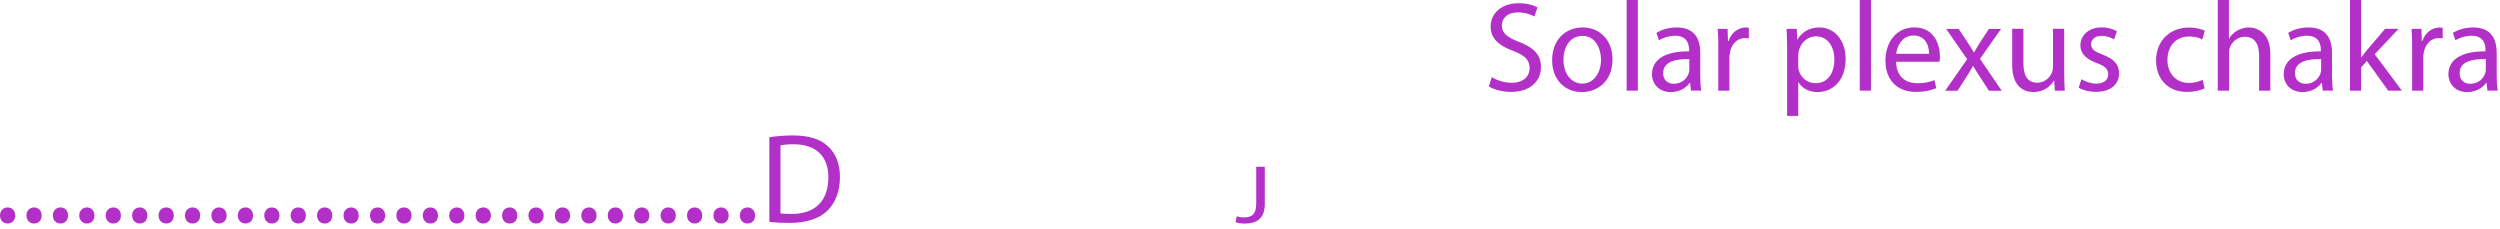
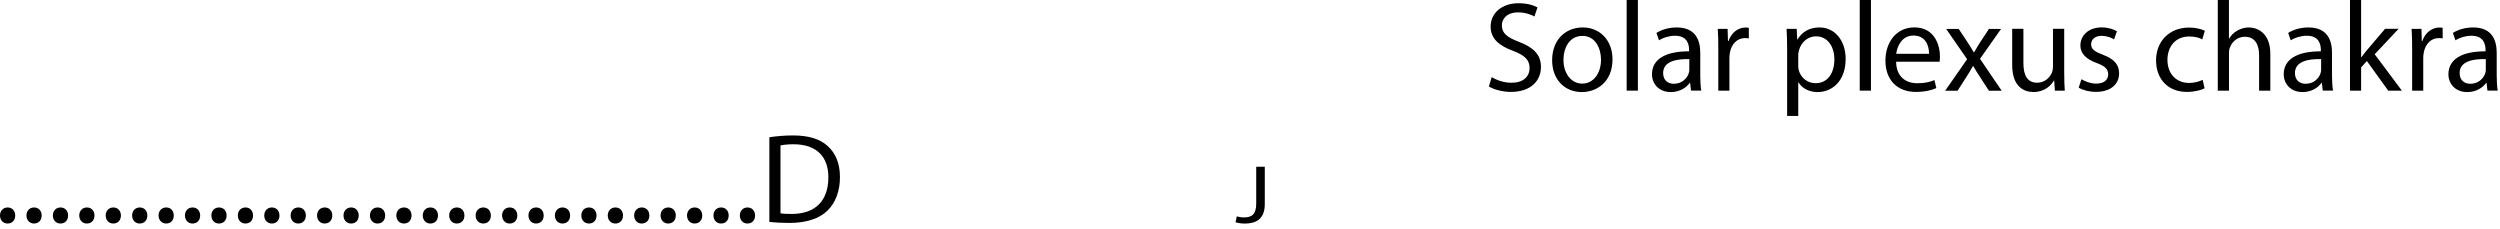
<svg xmlns="http://www.w3.org/2000/svg" width="470" height="43" viewBox="0 0 470 43" fill="none">
-   <path d="M0 40.51C0 39.62 0.6 39 1.44 39C2.28 39 2.86 39.62 2.86 40.51C2.86 41.4 2.31 42.02 1.42 42.02C0.58 42.02 0 41.37 0 40.51Z" fill="#B330C8" />
-   <path d="M4.97 40.51C4.97 39.62 5.57 39 6.41 39C7.25 39 7.83 39.62 7.83 40.51C7.83 41.4 7.28 42.02 6.39 42.02C5.55 42.02 4.97 41.37 4.97 40.51Z" fill="#B330C8" />
-   <path d="M9.94 40.51C9.94 39.62 10.54 39 11.38 39C12.22 39 12.8 39.62 12.8 40.51C12.8 41.4 12.25 42.02 11.36 42.02C10.52 42.02 9.94 41.37 9.94 40.51Z" fill="#B330C8" />
-   <path d="M14.9 40.51C14.9 39.62 15.5 39 16.34 39C17.18 39 17.76 39.62 17.76 40.51C17.76 41.4 17.21 42.02 16.32 42.02C15.48 42.02 14.9 41.37 14.9 40.51Z" fill="#B330C8" />
-   <path d="M19.87 40.51C19.87 39.62 20.47 39 21.31 39C22.15 39 22.73 39.62 22.73 40.51C22.73 41.4 22.18 42.02 21.29 42.02C20.45 42.02 19.87 41.37 19.87 40.51Z" fill="#B330C8" />
-   <path d="M24.84 40.51C24.84 39.62 25.44 39 26.28 39C27.12 39 27.7 39.62 27.7 40.51C27.7 41.4 27.15 42.02 26.26 42.02C25.42 42.02 24.84 41.37 24.84 40.51Z" fill="#B330C8" />
-   <path d="M29.81 40.51C29.81 39.62 30.41 39 31.25 39C32.09 39 32.67 39.62 32.67 40.51C32.67 41.4 32.12 42.02 31.23 42.02C30.39 42.02 29.81 41.37 29.81 40.51Z" fill="#B330C8" />
-   <path d="M34.77 40.51C34.77 39.62 35.37 39 36.21 39C37.05 39 37.63 39.62 37.63 40.51C37.63 41.4 37.08 42.02 36.19 42.02C35.35 42.02 34.77 41.37 34.77 40.51Z" fill="#B330C8" />
-   <path d="M39.74 40.51C39.74 39.62 40.34 39 41.18 39C42.02 39 42.6 39.62 42.6 40.51C42.6 41.4 42.05 42.02 41.16 42.02C40.32 42.02 39.74 41.37 39.74 40.51Z" fill="#B330C8" />
-   <path d="M44.71 40.51C44.71 39.62 45.31 39 46.15 39C46.99 39 47.57 39.62 47.57 40.51C47.57 41.4 47.02 42.02 46.13 42.02C45.29 42.02 44.71 41.37 44.71 40.51Z" fill="#B330C8" />
-   <path d="M49.68 40.51C49.68 39.62 50.28 39 51.12 39C51.96 39 52.54 39.62 52.54 40.51C52.54 41.4 51.99 42.02 51.1 42.02C50.26 42.02 49.68 41.37 49.68 40.51Z" fill="#B330C8" />
-   <path d="M54.64 40.51C54.64 39.62 55.24 39 56.08 39C56.92 39 57.5 39.62 57.5 40.51C57.5 41.4 56.95 42.02 56.06 42.02C55.22 42.02 54.64 41.37 54.64 40.51Z" fill="#B330C8" />
-   <path d="M59.61 40.51C59.61 39.62 60.21 39 61.05 39C61.89 39 62.47 39.62 62.47 40.51C62.47 41.4 61.92 42.02 61.03 42.02C60.19 42.02 59.61 41.37 59.61 40.51Z" fill="#B330C8" />
-   <path d="M64.58 40.51C64.58 39.62 65.18 39 66.02 39C66.86 39 67.44 39.62 67.44 40.51C67.44 41.4 66.89 42.02 66 42.02C65.16 42.02 64.58 41.37 64.58 40.51Z" fill="#B330C8" />
-   <path d="M69.55 40.51C69.55 39.62 70.15 39 70.99 39C71.83 39 72.41 39.62 72.41 40.51C72.41 41.4 71.86 42.02 70.97 42.02C70.13 42.02 69.55 41.37 69.55 40.51Z" fill="#B330C8" />
-   <path d="M74.51 40.51C74.51 39.62 75.11 39 75.95 39C76.79 39 77.37 39.62 77.37 40.51C77.37 41.4 76.82 42.02 75.93 42.02C75.09 42.02 74.51 41.37 74.51 40.51Z" fill="#B330C8" />
-   <path d="M79.48 40.51C79.48 39.62 80.08 39 80.92 39C81.76 39 82.34 39.62 82.34 40.51C82.34 41.4 81.79 42.02 80.9 42.02C80.06 42.02 79.48 41.37 79.48 40.51Z" fill="#B330C8" />
-   <path d="M84.45 40.51C84.45 39.62 85.05 39 85.89 39C86.73 39 87.31 39.62 87.31 40.51C87.31 41.4 86.76 42.02 85.87 42.02C85.03 42.02 84.45 41.37 84.45 40.51Z" fill="#B330C8" />
-   <path d="M89.42 40.51C89.42 39.62 90.02 39 90.86 39C91.7 39 92.28 39.62 92.28 40.51C92.28 41.4 91.73 42.02 90.84 42.02C90 42.02 89.42 41.37 89.42 40.51Z" fill="#B330C8" />
-   <path d="M94.39 40.51C94.39 39.62 94.99 39 95.83 39C96.67 39 97.25 39.62 97.25 40.51C97.25 41.4 96.7 42.02 95.81 42.02C94.97 42.02 94.39 41.37 94.39 40.51Z" fill="#B330C8" />
-   <path d="M99.35 40.51C99.35 39.62 99.95 39 100.79 39C101.63 39 102.21 39.62 102.21 40.51C102.21 41.4 101.66 42.02 100.77 42.02C99.93 42.02 99.35 41.37 99.35 40.51Z" fill="#B330C8" />
-   <path d="M104.32 40.51C104.32 39.62 104.92 39 105.76 39C106.6 39 107.18 39.62 107.18 40.51C107.18 41.4 106.63 42.02 105.74 42.02C104.9 42.02 104.32 41.37 104.32 40.51Z" fill="#B330C8" />
-   <path d="M109.29 40.51C109.29 39.62 109.89 39 110.73 39C111.57 39 112.15 39.62 112.15 40.51C112.15 41.4 111.6 42.02 110.71 42.02C109.87 42.02 109.29 41.37 109.29 40.51Z" fill="#B330C8" />
-   <path d="M114.26 40.51C114.26 39.62 114.86 39 115.7 39C116.54 39 117.12 39.62 117.12 40.51C117.12 41.4 116.57 42.02 115.68 42.02C114.84 42.02 114.26 41.37 114.26 40.51Z" fill="#B330C8" />
-   <path d="M119.22 40.51C119.22 39.62 119.82 39 120.66 39C121.5 39 122.08 39.62 122.08 40.51C122.08 41.4 121.53 42.02 120.64 42.02C119.8 42.02 119.22 41.37 119.22 40.51Z" fill="#B330C8" />
-   <path d="M124.19 40.51C124.19 39.62 124.79 39 125.63 39C126.47 39 127.05 39.62 127.05 40.51C127.05 41.4 126.5 42.02 125.61 42.02C124.77 42.02 124.19 41.37 124.19 40.51Z" fill="#B330C8" />
-   <path d="M129.16 40.51C129.16 39.62 129.76 39 130.6 39C131.44 39 132.02 39.62 132.02 40.51C132.02 41.4 131.47 42.02 130.58 42.02C129.74 42.02 129.16 41.37 129.16 40.51Z" fill="#B330C8" />
-   <path d="M134.13 40.51C134.13 39.62 134.73 39 135.57 39C136.41 39 136.99 39.62 136.99 40.51C136.99 41.4 136.44 42.02 135.55 42.02C134.71 42.02 134.13 41.37 134.13 40.51Z" fill="#B330C8" />
-   <path d="M139.09 40.51C139.09 39.62 139.69 39 140.53 39C141.37 39 141.95 39.62 141.95 40.51C141.95 41.4 141.4 42.02 140.51 42.02C139.67 42.02 139.09 41.37 139.09 40.51Z" fill="#B330C8" />
-   <path d="M144.64 25.8C145.91 25.61 147.42 25.46 149.08 25.46C152.08 25.46 154.22 26.16 155.63 27.48C157.07 28.8 157.91 30.67 157.91 33.29C157.91 35.91 157.09 38.09 155.58 39.58C154.07 41.09 151.57 41.91 148.43 41.91C146.94 41.91 145.69 41.84 144.64 41.72V25.81V25.8ZM146.73 40.1C147.26 40.2 148.03 40.22 148.84 40.22C153.3 40.22 155.73 37.72 155.73 33.36C155.75 29.54 153.59 27.12 149.18 27.12C148.1 27.12 147.28 27.22 146.73 27.34V40.11V40.1Z" fill="#B330C8" />
-   <path d="M236.17 31.35H237.78V38.38C237.78 41.17 236.15 42.03 234 42.03C233.41 42.03 232.68 41.92 232.28 41.78L232.52 40.67C232.85 40.78 233.33 40.87 233.87 40.87C235.31 40.87 236.17 40.32 236.17 38.27V31.35Z" fill="#B330C8" />
-   <path d="M280.44 14.5C281.38 15.08 282.74 15.56 284.18 15.56C286.32 15.56 287.56 14.43 287.56 12.8C287.56 11.29 286.7 10.42 284.51 9.58C281.87 8.64 280.24 7.28 280.24 5C280.24 2.48 282.33 0.61 285.47 0.61C287.13 0.61 288.33 0.99 289.05 1.4L288.47 3.1C287.94 2.81 286.86 2.33 285.4 2.33C283.19 2.33 282.35 3.65 282.35 4.75C282.35 6.26 283.33 7.01 285.57 7.87C288.31 8.93 289.7 10.25 289.7 12.62C289.7 15.12 287.85 17.28 284.04 17.28C282.48 17.28 280.78 16.82 279.91 16.25L280.44 14.5Z" fill="#B330C8" />
-   <path d="M303.15 11.14C303.15 15.44 300.17 17.31 297.37 17.31C294.23 17.31 291.8 15.01 291.8 11.33C291.8 7.44 294.34 5.16 297.56 5.16C300.78 5.16 303.15 7.58 303.15 11.14ZM293.93 11.26C293.93 13.8 295.39 15.72 297.46 15.72C299.53 15.72 300.99 13.82 300.99 11.21C300.99 9.24 300.01 6.75 297.51 6.75C295.01 6.75 293.93 9.05 293.93 11.26Z" fill="#B330C8" />
-   <path d="M305.81 0H307.92V17.04H305.81V0Z" fill="#B330C8" />
-   <path d="M317.91 17.04L317.74 15.58H317.67C317.02 16.49 315.77 17.31 314.12 17.31C311.77 17.31 310.57 15.65 310.57 13.97C310.57 11.16 313.07 9.63 317.55 9.65V9.41C317.55 8.45 317.29 6.72 314.91 6.72C313.83 6.72 312.7 7.06 311.89 7.58L311.41 6.19C312.37 5.57 313.76 5.16 315.23 5.16C318.78 5.16 319.65 7.58 319.65 9.91V14.25C319.65 15.26 319.7 16.24 319.84 17.03H317.92L317.91 17.04ZM317.59 11.11C315.29 11.06 312.67 11.47 312.67 13.73C312.67 15.1 313.58 15.75 314.66 15.75C316.17 15.75 317.13 14.79 317.47 13.81C317.54 13.59 317.59 13.35 317.59 13.14V11.12V11.11Z" fill="#B330C8" />
-   <path d="M323.04 9.05C323.04 7.68 323.02 6.51 322.94 5.43H324.79L324.86 7.71H324.96C325.49 6.15 326.76 5.17 328.18 5.17C328.42 5.17 328.59 5.19 328.78 5.24V7.23C328.56 7.18 328.35 7.16 328.06 7.16C326.57 7.16 325.52 8.29 325.23 9.87C325.18 10.16 325.13 10.49 325.13 10.85V17.04H323.04V9.05Z" fill="#B330C8" />
-   <path d="M335.98 9.22C335.98 7.73 335.93 6.53 335.88 5.43H337.78L337.88 7.42H337.93C338.79 6 340.16 5.16 342.06 5.16C344.87 5.16 346.98 7.54 346.98 11.07C346.98 15.25 344.44 17.31 341.7 17.31C340.16 17.31 338.82 16.64 338.12 15.49H338.07V21.8H335.98V9.22ZM338.06 12.31C338.06 12.62 338.11 12.91 338.16 13.17C338.54 14.63 339.82 15.64 341.33 15.64C343.56 15.64 344.86 13.82 344.86 11.15C344.86 8.82 343.64 6.83 341.4 6.83C339.96 6.83 338.62 7.86 338.21 9.45C338.14 9.71 338.07 10.03 338.07 10.31V12.3L338.06 12.31Z" fill="#B330C8" />
-   <path d="M349.63 0H351.74V17.04H349.63V0Z" fill="#B330C8" />
-   <path d="M356.47 11.62C356.52 14.48 358.34 15.65 360.45 15.65C361.96 15.65 362.87 15.39 363.67 15.05L364.03 16.56C363.29 16.9 362.01 17.28 360.17 17.28C356.59 17.28 354.46 14.93 354.46 11.42C354.46 7.91 356.52 5.15 359.91 5.15C363.7 5.15 364.71 8.49 364.71 10.62C364.71 11.05 364.66 11.39 364.64 11.6H356.48L356.47 11.62ZM362.66 10.11C362.68 8.77 362.11 6.68 359.73 6.68C357.59 6.68 356.66 8.65 356.49 10.11H362.66Z" fill="#B330C8" />
-   <path d="M368.23 5.43L369.89 7.93C370.32 8.58 370.68 9.18 371.07 9.83H371.14C371.52 9.13 371.91 8.53 372.29 7.91L373.92 5.44H376.2L372.24 11.06L376.32 17.06H373.92L372.22 14.44C371.76 13.77 371.38 13.12 370.97 12.42H370.92C370.54 13.12 370.13 13.74 369.7 14.44L368.02 17.06H365.69L369.82 11.13L365.88 5.44H368.23V5.43Z" fill="#B330C8" />
-   <path d="M388.08 13.87C388.08 15.07 388.1 16.13 388.18 17.04H386.31L386.19 15.14H386.14C385.59 16.08 384.36 17.3 382.3 17.3C380.48 17.3 378.29 16.29 378.29 12.21V5.42H380.4V11.85C380.4 14.06 381.07 15.55 382.99 15.55C384.41 15.55 385.39 14.57 385.77 13.63C385.89 13.32 385.96 12.93 385.96 12.55V5.42H388.07V13.87H388.08Z" fill="#B330C8" />
-   <path d="M391.3 14.88C391.92 15.29 393.03 15.72 394.08 15.72C395.62 15.72 396.34 14.95 396.34 13.99C396.34 12.98 395.74 12.43 394.18 11.85C392.09 11.11 391.11 9.95 391.11 8.56C391.11 6.69 392.62 5.15 395.12 5.15C396.3 5.15 397.33 5.49 397.98 5.87L397.45 7.41C396.99 7.12 396.15 6.74 395.07 6.74C393.82 6.74 393.13 7.46 393.13 8.32C393.13 9.28 393.83 9.71 395.34 10.29C397.36 11.06 398.39 12.07 398.39 13.79C398.39 15.83 396.81 17.27 394.05 17.27C392.78 17.27 391.6 16.96 390.79 16.48L391.32 14.87L391.3 14.88Z" fill="#B330C8" />
-   <path d="M414.46 16.61C413.91 16.9 412.68 17.28 411.12 17.28C407.62 17.28 405.34 14.9 405.34 11.35C405.34 7.8 407.79 5.18 411.58 5.18C412.83 5.18 413.93 5.49 414.51 5.78L414.03 7.41C413.53 7.12 412.73 6.86 411.58 6.86C408.92 6.86 407.48 8.83 407.48 11.25C407.48 13.94 409.21 15.59 411.51 15.59C412.71 15.59 413.5 15.28 414.1 15.01L414.46 16.59V16.61Z" fill="#B330C8" />
-   <path d="M416.93 0H419.04V7.25H419.09C419.43 6.65 419.95 6.12 420.6 5.76C421.22 5.4 421.97 5.16 422.76 5.16C424.32 5.16 426.82 6.12 426.82 10.13V17.04H424.71V10.37C424.71 8.5 424.01 6.91 422.02 6.91C420.65 6.91 419.57 7.87 419.19 9.02C419.07 9.31 419.05 9.62 419.05 10.03V17.04H416.94V0H416.93Z" fill="#B330C8" />
-   <path d="M436.68 17.04L436.51 15.58H436.44C435.79 16.49 434.54 17.31 432.89 17.31C430.54 17.31 429.34 15.65 429.34 13.97C429.34 11.16 431.84 9.63 436.32 9.65V9.41C436.32 8.45 436.06 6.72 433.68 6.72C432.6 6.72 431.47 7.06 430.66 7.58L430.18 6.19C431.14 5.57 432.53 5.16 434 5.16C437.55 5.16 438.42 7.58 438.42 9.91V14.25C438.42 15.26 438.47 16.24 438.61 17.03H436.69L436.68 17.04ZM436.37 11.11C434.07 11.06 431.45 11.47 431.45 13.73C431.45 15.1 432.36 15.75 433.44 15.75C434.95 15.75 435.91 14.79 436.25 13.81C436.32 13.59 436.37 13.35 436.37 13.14V11.12V11.11Z" fill="#B330C8" />
-   <path d="M443.9 10.75H443.95C444.24 10.34 444.65 9.84 444.98 9.43L448.39 5.42H450.93L446.44 10.2L451.55 17.04H448.98L444.97 11.47L443.89 12.67V17.04H441.8V0H443.89V10.75H443.9Z" fill="#B330C8" />
-   <path d="M453.48 9.05C453.48 7.68 453.46 6.51 453.38 5.43H455.23L455.3 7.71H455.4C455.93 6.15 457.2 5.17 458.62 5.17C458.86 5.17 459.03 5.19 459.22 5.24V7.23C459 7.18 458.79 7.16 458.5 7.16C457.01 7.16 455.96 8.29 455.67 9.87C455.62 10.16 455.57 10.49 455.57 10.85V17.04H453.48V9.05Z" fill="#B330C8" />
-   <path d="M467.64 17.04L467.47 15.58H467.4C466.75 16.49 465.5 17.31 463.85 17.31C461.5 17.31 460.3 15.65 460.3 13.97C460.3 11.16 462.8 9.63 467.28 9.65V9.41C467.28 8.45 467.02 6.72 464.64 6.72C463.56 6.72 462.43 7.06 461.62 7.58L461.14 6.19C462.1 5.57 463.49 5.16 464.96 5.16C468.51 5.16 469.38 7.58 469.38 9.91V14.25C469.38 15.26 469.43 16.24 469.57 17.03H467.65L467.64 17.04ZM467.33 11.11C465.03 11.06 462.41 11.47 462.41 13.73C462.41 15.1 463.32 15.75 464.4 15.75C465.91 15.75 466.87 14.79 467.21 13.81C467.28 13.59 467.33 13.35 467.33 13.14V11.12V11.11Z" fill="#B330C8" />
+   <path d="M0 40.512C0 39.622 0.6 39.002 1.44 39.002C2.28 39.002 2.86 39.622 2.86 40.512C2.86 41.402 2.31 42.022 1.42 42.022C0.58 42.022 0 41.372 0 40.512Z" fill="black" />
+   <path d="M4.971 40.512C4.971 39.622 5.571 39.002 6.411 39.002C7.251 39.002 7.831 39.622 7.831 40.512C7.831 41.402 7.281 42.022 6.391 42.022C5.551 42.022 4.971 41.372 4.971 40.512Z" fill="black" />
+   <path d="M9.939 40.512C9.939 39.622 10.54 39.002 11.38 39.002C12.22 39.002 12.8 39.622 12.8 40.512C12.8 41.402 12.249 42.022 11.36 42.022C10.52 42.022 9.939 41.372 9.939 40.512Z" fill="black" />
+   <path d="M14.9 40.512C14.9 39.622 15.5 39.002 16.34 39.002C17.18 39.002 17.76 39.622 17.76 40.512C17.76 41.402 17.21 42.022 16.32 42.022C15.48 42.022 14.9 41.372 14.9 40.512Z" fill="black" />
+   <path d="M19.869 40.512C19.869 39.622 20.469 39.002 21.309 39.002C22.149 39.002 22.729 39.622 22.729 40.512C22.729 41.402 22.179 42.022 21.289 42.022C20.449 42.022 19.869 41.372 19.869 40.512Z" fill="black" />
+   <path d="M24.84 40.512C24.84 39.622 25.44 39.002 26.28 39.002C27.12 39.002 27.7 39.622 27.7 40.512C27.7 41.402 27.15 42.022 26.26 42.022C25.42 42.022 24.84 41.372 24.84 40.512Z" fill="black" />
+   <path d="M29.811 40.512C29.811 39.622 30.41 39.002 31.25 39.002C32.09 39.002 32.67 39.622 32.67 40.512C32.67 41.402 32.12 42.022 31.23 42.022C30.39 42.022 29.811 41.372 29.811 40.512Z" fill="black" />
+   <path d="M34.77 40.512C34.77 39.622 35.37 39.002 36.209 39.002C37.05 39.002 37.63 39.622 37.63 40.512C37.63 41.402 37.08 42.022 36.19 42.022C35.349 42.022 34.77 41.372 34.77 40.512Z" fill="black" />
+   <path d="M39.74 40.512C39.74 39.622 40.34 39.002 41.18 39.002C42.02 39.002 42.6 39.622 42.6 40.512C42.6 41.402 42.05 42.022 41.16 42.022C40.32 42.022 39.74 41.372 39.74 40.512Z" fill="black" />
+   <path d="M44.711 40.512C44.711 39.622 45.311 39.002 46.151 39.002C46.991 39.002 47.571 39.622 47.571 40.512C47.571 41.402 47.021 42.022 46.131 42.022C45.291 42.022 44.711 41.372 44.711 40.512Z" fill="black" />
+   <path d="M49.68 40.512C49.68 39.622 50.28 39.002 51.12 39.002C51.96 39.002 52.54 39.622 52.54 40.512C52.54 41.402 51.99 42.022 51.1 42.022C50.26 42.022 49.68 41.372 49.68 40.512Z" fill="black" />
+   <path d="M54.641 40.512C54.641 39.622 55.241 39.002 56.081 39.002C56.921 39.002 57.501 39.622 57.501 40.512C57.501 41.402 56.951 42.022 56.061 42.022C55.221 42.022 54.641 41.372 54.641 40.512Z" fill="black" />
+   <path d="M59.609 40.512C59.609 39.622 60.209 39.002 61.049 39.002C61.889 39.002 62.469 39.622 62.469 40.512C62.469 41.402 61.919 42.022 61.029 42.022C60.189 42.022 59.609 41.372 59.609 40.512Z" fill="black" />
+   <path d="M64.58 40.512C64.58 39.622 65.18 39.002 66.02 39.002C66.86 39.002 67.44 39.622 67.44 40.512C67.44 41.402 66.89 42.022 66 42.022C65.16 42.022 64.58 41.372 64.58 40.512Z" fill="black" />
+   <path d="M69.551 40.512C69.551 39.622 70.151 39.002 70.991 39.002C71.831 39.002 72.411 39.622 72.411 40.512C72.411 41.402 71.861 42.022 70.971 42.022C70.131 42.022 69.551 41.372 69.551 40.512Z" fill="black" />
+   <path d="M74.51 40.512C74.51 39.622 75.11 39.002 75.95 39.002C76.79 39.002 77.37 39.622 77.37 40.512C77.37 41.402 76.82 42.022 75.93 42.022C75.09 42.022 74.51 41.372 74.51 40.512Z" fill="black" />
+   <path d="M79.481 40.512C79.481 39.622 80.081 39.002 80.921 39.002C81.76 39.002 82.341 39.622 82.341 40.512C82.341 41.402 81.79 42.022 80.9 42.022C80.061 42.022 79.481 41.372 79.481 40.512Z" fill="black" />
+   <path d="M84.449 40.512C84.449 39.622 85.049 39.002 85.889 39.002C86.729 39.002 87.309 39.622 87.309 40.512C87.309 41.402 86.759 42.022 85.869 42.022C85.029 42.022 84.449 41.372 84.449 40.512Z" fill="black" />
+   <path d="M89.42 40.512C89.42 39.622 90.02 39.002 90.86 39.002C91.7 39.002 92.28 39.622 92.28 40.512C92.28 41.402 91.73 42.022 90.84 42.022C90 42.022 89.42 41.372 89.42 40.512Z" fill="black" />
+   <path d="M94.391 40.512C94.391 39.622 94.991 39.002 95.831 39.002C96.671 39.002 97.251 39.622 97.251 40.512C97.251 41.402 96.701 42.022 95.811 42.022C94.971 42.022 94.391 41.372 94.391 40.512Z" fill="black" />
+   <path d="M99.35 40.512C99.35 39.622 99.95 39.002 100.79 39.002C101.63 39.002 102.21 39.622 102.21 40.512C102.21 41.402 101.66 42.022 100.77 42.022C99.93 42.022 99.35 41.372 99.35 40.512Z" fill="black" />
+   <path d="M104.32 40.512C104.32 39.622 104.92 39.002 105.76 39.002C106.6 39.002 107.18 39.622 107.18 40.512C107.18 41.402 106.63 42.022 105.74 42.022C104.9 42.022 104.32 41.372 104.32 40.512Z" fill="black" />
+   <path d="M109.289 40.512C109.289 39.622 109.889 39.002 110.729 39.002C111.569 39.002 112.149 39.622 112.149 40.512C112.149 41.402 111.599 42.022 110.709 42.022C109.869 42.022 109.289 41.372 109.289 40.512Z" fill="black" />
+   <path d="M114.26 40.512C114.26 39.622 114.86 39.002 115.7 39.002C116.54 39.002 117.12 39.622 117.12 40.512C117.12 41.402 116.57 42.022 115.68 42.022C114.84 42.022 114.26 41.372 114.26 40.512Z" fill="black" />
+   <path d="M119.221 40.512C119.221 39.622 119.821 39.002 120.661 39.002C121.501 39.002 122.081 39.622 122.081 40.512C122.081 41.402 121.531 42.022 120.641 42.022C119.801 42.022 119.221 41.372 119.221 40.512Z" fill="black" />
+   <path d="M124.189 40.512C124.189 39.622 124.789 39.002 125.629 39.002C126.469 39.002 127.049 39.622 127.049 40.512C127.049 41.402 126.499 42.022 125.609 42.022C124.769 42.022 124.189 41.372 124.189 40.512Z" fill="black" />
+   <path d="M129.16 40.512C129.16 39.622 129.76 39.002 130.6 39.002C131.44 39.002 132.02 39.622 132.02 40.512C132.02 41.402 131.47 42.022 130.58 42.022C129.74 42.022 129.16 41.372 129.16 40.512Z" fill="black" />
+   <path d="M134.131 40.512C134.131 39.622 134.731 39.002 135.571 39.002C136.411 39.002 136.991 39.622 136.991 40.512C136.991 41.402 136.441 42.022 135.551 42.022C134.711 42.022 134.131 41.372 134.131 40.512Z" fill="black" />
+   <path d="M139.09 40.512C139.09 39.622 139.69 39.002 140.53 39.002C141.37 39.002 141.95 39.622 141.95 40.512C141.95 41.402 141.4 42.022 140.51 42.022C139.67 42.022 139.09 41.372 139.09 40.512Z" fill="black" />
+   <path d="M144.641 25.801C145.911 25.611 147.421 25.461 149.081 25.461C152.081 25.461 154.221 26.161 155.631 27.481C157.071 28.801 157.911 30.671 157.911 33.291C157.911 35.911 157.091 38.091 155.581 39.581C154.071 41.091 151.571 41.911 148.431 41.911C146.941 41.911 145.691 41.841 144.641 41.721V25.811V25.801ZM146.731 40.101C147.261 40.201 148.031 40.221 148.841 40.221C153.301 40.221 155.731 37.721 155.731 33.361C155.751 29.541 153.591 27.121 149.181 27.121C148.101 27.121 147.281 27.221 146.731 27.341V40.111V40.101Z" fill="black" />
+   <path d="M236.169 31.352H237.779V38.382C237.779 41.172 236.149 42.032 233.999 42.032C233.409 42.032 232.679 41.922 232.279 41.782L232.519 40.672C232.849 40.782 233.329 40.872 233.869 40.872C235.309 40.872 236.169 40.322 236.169 38.272V31.352Z" fill="black" />
+   <path d="M280.44 14.499C281.38 15.079 282.74 15.559 284.18 15.559C286.32 15.559 287.56 14.429 287.56 12.799C287.56 11.289 286.7 10.419 284.51 9.579C281.87 8.639 280.24 7.279 280.24 4.999C280.24 2.479 282.33 0.609 285.47 0.609C287.13 0.609 288.33 0.989 289.05 1.399L288.47 3.099C287.94 2.809 286.86 2.329 285.4 2.329C283.19 2.329 282.35 3.649 282.35 4.749C282.35 6.259 283.33 7.009 285.57 7.869C288.31 8.929 289.7 10.249 289.7 12.619C289.7 15.119 287.85 17.279 284.04 17.279C282.48 17.279 280.78 16.819 279.91 16.249L280.44 14.499Z" fill="black" />
+   <path d="M303.151 11.14C303.151 15.44 300.171 17.31 297.371 17.31C294.231 17.31 291.801 15.01 291.801 11.33C291.801 7.44 294.341 5.16 297.561 5.16C300.781 5.16 303.151 7.58 303.151 11.14ZM293.931 11.26C293.931 13.8 295.391 15.72 297.461 15.72C299.531 15.72 300.991 13.82 300.991 11.21C300.991 9.24 300.011 6.75 297.511 6.75C295.011 6.75 293.931 9.05 293.931 11.26Z" fill="black" />
+   <path d="M305.811 0H307.921V17.04H305.811V0Z" fill="black" />
+   <path d="M317.91 17.04L317.74 15.58H317.67C317.02 16.49 315.77 17.31 314.12 17.31C311.77 17.31 310.57 15.65 310.57 13.97C310.57 11.16 313.07 9.63 317.55 9.65V9.41C317.55 8.45 317.29 6.72 314.91 6.72C313.83 6.72 312.7 7.06 311.89 7.58L311.41 6.19C312.37 5.57 313.76 5.16 315.23 5.16C318.78 5.16 319.65 7.58 319.65 9.91V14.25C319.65 15.26 319.7 16.24 319.84 17.03H317.92L317.91 17.04ZM317.59 11.11C315.29 11.06 312.67 11.47 312.67 13.73C312.67 15.1 313.58 15.75 314.66 15.75C316.17 15.75 317.13 14.79 317.47 13.81C317.54 13.59 317.59 13.35 317.59 13.14V11.12V11.11Z" fill="black" />
+   <path d="M323.039 9.05C323.039 7.68 323.019 6.51 322.939 5.43H324.789L324.859 7.71H324.959C325.489 6.15 326.759 5.17 328.179 5.17C328.419 5.17 328.589 5.19 328.779 5.24V7.23C328.559 7.18 328.349 7.16 328.059 7.16C326.569 7.16 325.519 8.29 325.229 9.87C325.179 10.16 325.129 10.49 325.129 10.85V17.04H323.039V9.05Z" fill="black" />
+   <path d="M335.981 9.22C335.981 7.73 335.931 6.53 335.881 5.43H337.781L337.881 7.42H337.931C338.791 6 340.161 5.16 342.061 5.16C344.871 5.16 346.981 7.54 346.981 11.07C346.981 15.25 344.441 17.31 341.701 17.31C340.161 17.31 338.821 16.64 338.121 15.49H338.071V21.8H335.981V9.22ZM338.061 12.31C338.061 12.62 338.111 12.91 338.161 13.17C338.541 14.63 339.821 15.64 341.331 15.64C343.561 15.64 344.861 13.82 344.861 11.15C344.861 8.82 343.641 6.83 341.401 6.83C339.961 6.83 338.621 7.86 338.211 9.45C338.141 9.71 338.071 10.03 338.071 10.31V12.3L338.061 12.31Z" fill="black" />
+   <path d="M349.631 0H351.741V17.04H349.631V0Z" fill="black" />
+   <path d="M356.471 11.62C356.521 14.48 358.341 15.65 360.451 15.65C361.961 15.65 362.871 15.39 363.671 15.05L364.031 16.56C363.291 16.9 362.011 17.28 360.171 17.28C356.591 17.28 354.461 14.93 354.461 11.42C354.461 7.91 356.521 5.15 359.911 5.15C363.701 5.15 364.711 8.49 364.711 10.62C364.711 11.05 364.661 11.39 364.641 11.6H356.481L356.471 11.62ZM362.661 10.11C362.681 8.77 362.111 6.68 359.731 6.68C357.591 6.68 356.661 8.65 356.491 10.11H362.661Z" fill="black" />
+   <path d="M368.229 5.43L369.889 7.93C370.319 8.58 370.679 9.18 371.069 9.83H371.139C371.519 9.13 371.909 8.53 372.289 7.91L373.919 5.44H376.199L372.239 11.06L376.319 17.06H373.919L372.219 14.44C371.759 13.77 371.379 13.12 370.969 12.42H370.919C370.539 13.12 370.129 13.74 369.699 14.44L368.019 17.06H365.689L369.819 11.13L365.879 5.44H368.229V5.43Z" fill="black" />
+   <path d="M388.081 13.87C388.081 15.07 388.101 16.13 388.181 17.04H386.311L386.191 15.14H386.141C385.591 16.08 384.361 17.3 382.301 17.3C380.481 17.3 378.291 16.29 378.291 12.21V5.42H380.401V11.85C380.401 14.06 381.071 15.55 382.991 15.55C384.411 15.55 385.391 14.57 385.771 13.63C385.891 13.32 385.961 12.93 385.961 12.55V5.42H388.071V13.87H388.081Z" fill="black" />
+   <path d="M391.301 14.88C391.921 15.29 393.031 15.72 394.081 15.72C395.621 15.72 396.341 14.95 396.341 13.99C396.341 12.98 395.741 12.43 394.181 11.85C392.091 11.11 391.111 9.95 391.111 8.56C391.111 6.69 392.621 5.15 395.121 5.15C396.301 5.15 397.331 5.49 397.981 5.87L397.451 7.41C396.991 7.12 396.151 6.74 395.071 6.74C393.821 6.74 393.131 7.46 393.131 8.32C393.131 9.28 393.831 9.71 395.341 10.29C397.361 11.06 398.391 12.07 398.391 13.79C398.391 15.83 396.811 17.27 394.051 17.27C392.781 17.27 391.601 16.96 390.791 16.48L391.321 14.87L391.301 14.88Z" fill="black" />
+   <path d="M414.46 16.61C413.91 16.9 412.68 17.28 411.12 17.28C407.62 17.28 405.34 14.9 405.34 11.35C405.34 7.8 407.79 5.18 411.58 5.18C412.83 5.18 413.93 5.49 414.51 5.78L414.03 7.41C413.53 7.12 412.73 6.86 411.58 6.86C408.92 6.86 407.48 8.83 407.48 11.25C407.48 13.94 409.21 15.59 411.51 15.59C412.71 15.59 413.5 15.28 414.1 15.01L414.46 16.59V16.61Z" fill="black" />
+   <path d="M416.93 0H419.04V7.25H419.09C419.43 6.65 419.95 6.12 420.6 5.76C421.22 5.4 421.97 5.16 422.76 5.16C424.32 5.16 426.82 6.12 426.82 10.13V17.04H424.71V10.37C424.71 8.5 424.01 6.91 422.02 6.91C420.65 6.91 419.57 7.87 419.19 9.02C419.07 9.31 419.05 9.62 419.05 10.03V17.04H416.94V0H416.93Z" fill="black" />
+   <path d="M436.68 17.04L436.51 15.58H436.44C435.79 16.49 434.54 17.31 432.89 17.31C430.54 17.31 429.34 15.65 429.34 13.97C429.34 11.16 431.84 9.63 436.32 9.65V9.41C436.32 8.45 436.06 6.72 433.68 6.72C432.6 6.72 431.47 7.06 430.66 7.58L430.18 6.19C431.14 5.57 432.53 5.16 434 5.16C437.55 5.16 438.42 7.58 438.42 9.91V14.25C438.42 15.26 438.47 16.24 438.61 17.03H436.69L436.68 17.04ZM436.37 11.11C434.07 11.06 431.45 11.47 431.45 13.73C431.45 15.1 432.36 15.75 433.44 15.75C434.95 15.75 435.91 14.79 436.25 13.81C436.32 13.59 436.37 13.35 436.37 13.14V11.12V11.11Z" fill="black" />
+   <path d="M443.901 10.75H443.951C444.241 10.34 444.651 9.84 444.981 9.43L448.391 5.42H450.931L446.441 10.2L451.551 17.04H448.981L444.971 11.47L443.891 12.67V17.04H441.801V0H443.891V10.75H443.901Z" fill="black" />
+   <path d="M453.481 9.05C453.481 7.68 453.461 6.51 453.381 5.43H455.231L455.301 7.71H455.401C455.931 6.15 457.201 5.17 458.621 5.17C458.861 5.17 459.031 5.19 459.221 5.24V7.23C459.001 7.18 458.791 7.16 458.501 7.16C457.011 7.16 455.961 8.29 455.671 9.87C455.621 10.16 455.571 10.49 455.571 10.85V17.04H453.481V9.05Z" fill="black" />
+   <path d="M467.641 17.04L467.471 15.58H467.401C466.751 16.49 465.501 17.31 463.851 17.31C461.501 17.31 460.301 15.65 460.301 13.97C460.301 11.16 462.801 9.63 467.281 9.65V9.41C467.281 8.45 467.021 6.72 464.641 6.72C463.561 6.72 462.431 7.06 461.621 7.58L461.141 6.19C462.101 5.57 463.491 5.16 464.961 5.16C468.511 5.16 469.381 7.58 469.381 9.91V14.25C469.381 15.26 469.431 16.24 469.571 17.03H467.651L467.641 17.04ZM467.331 11.11C465.031 11.06 462.411 11.47 462.411 13.73C462.411 15.1 463.321 15.75 464.401 15.75C465.911 15.75 466.871 14.79 467.211 13.81C467.281 13.59 467.331 13.35 467.331 13.14V11.12V11.11Z" fill="black" />
</svg>
